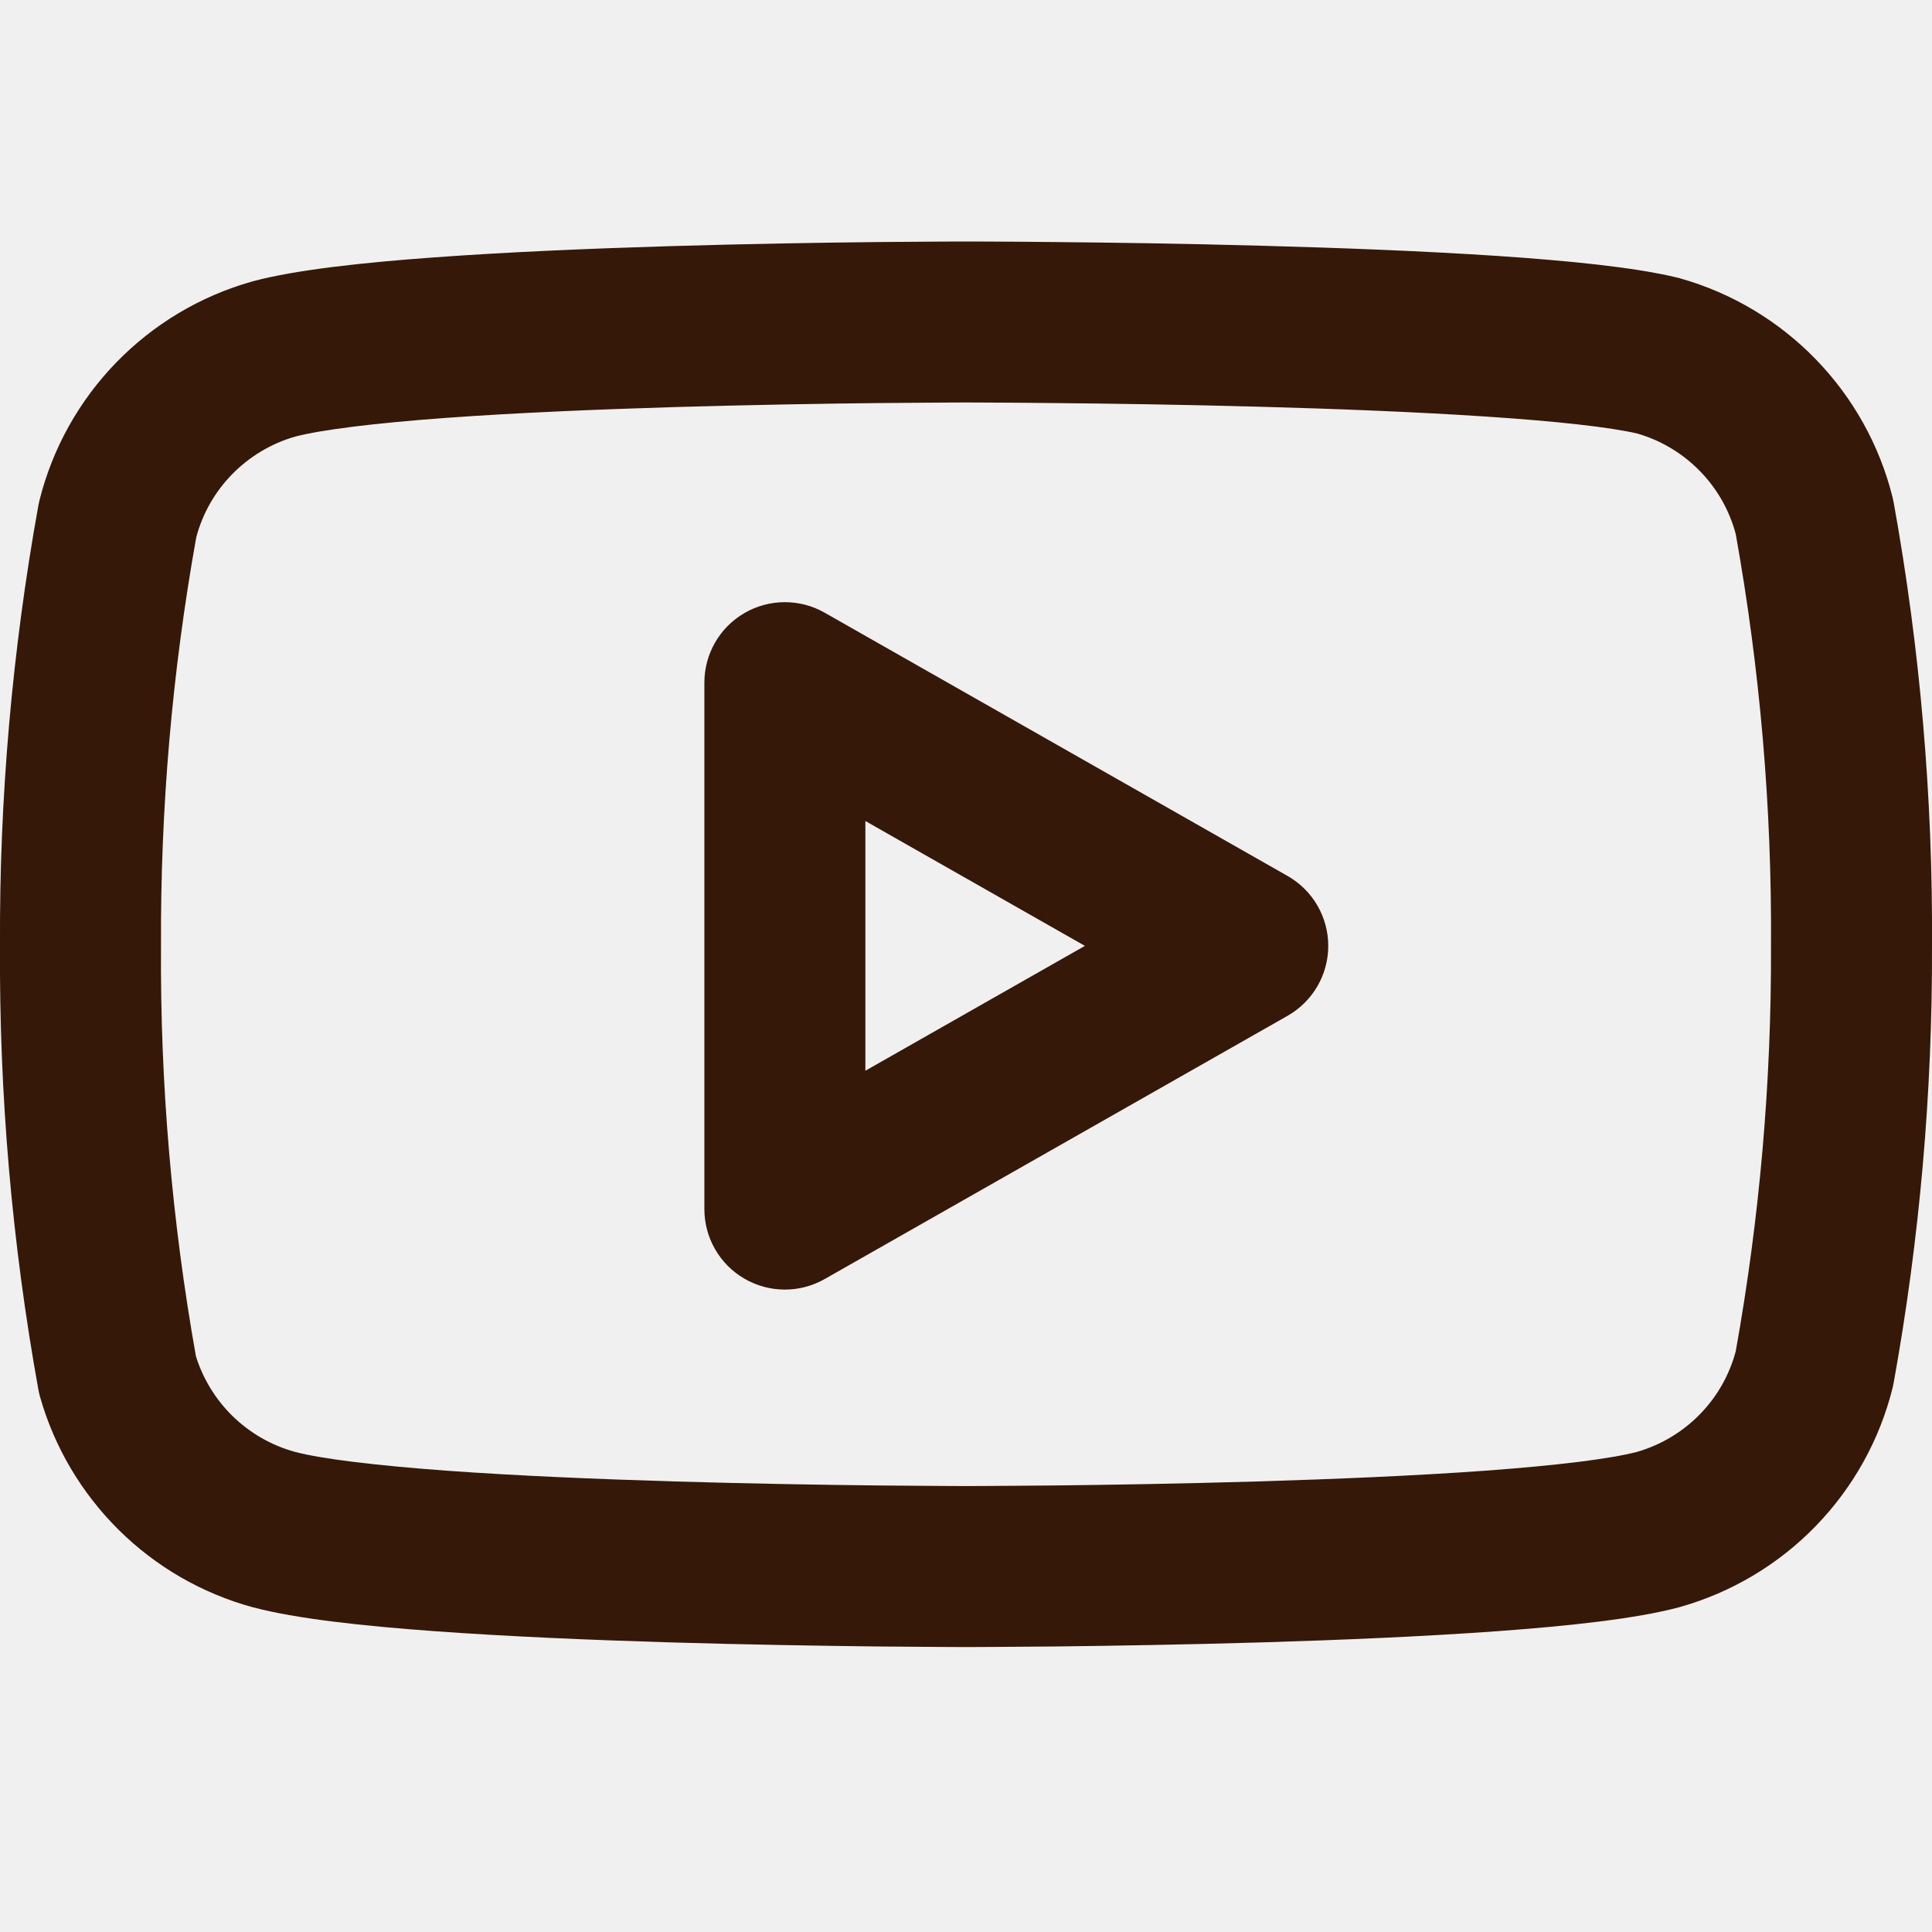
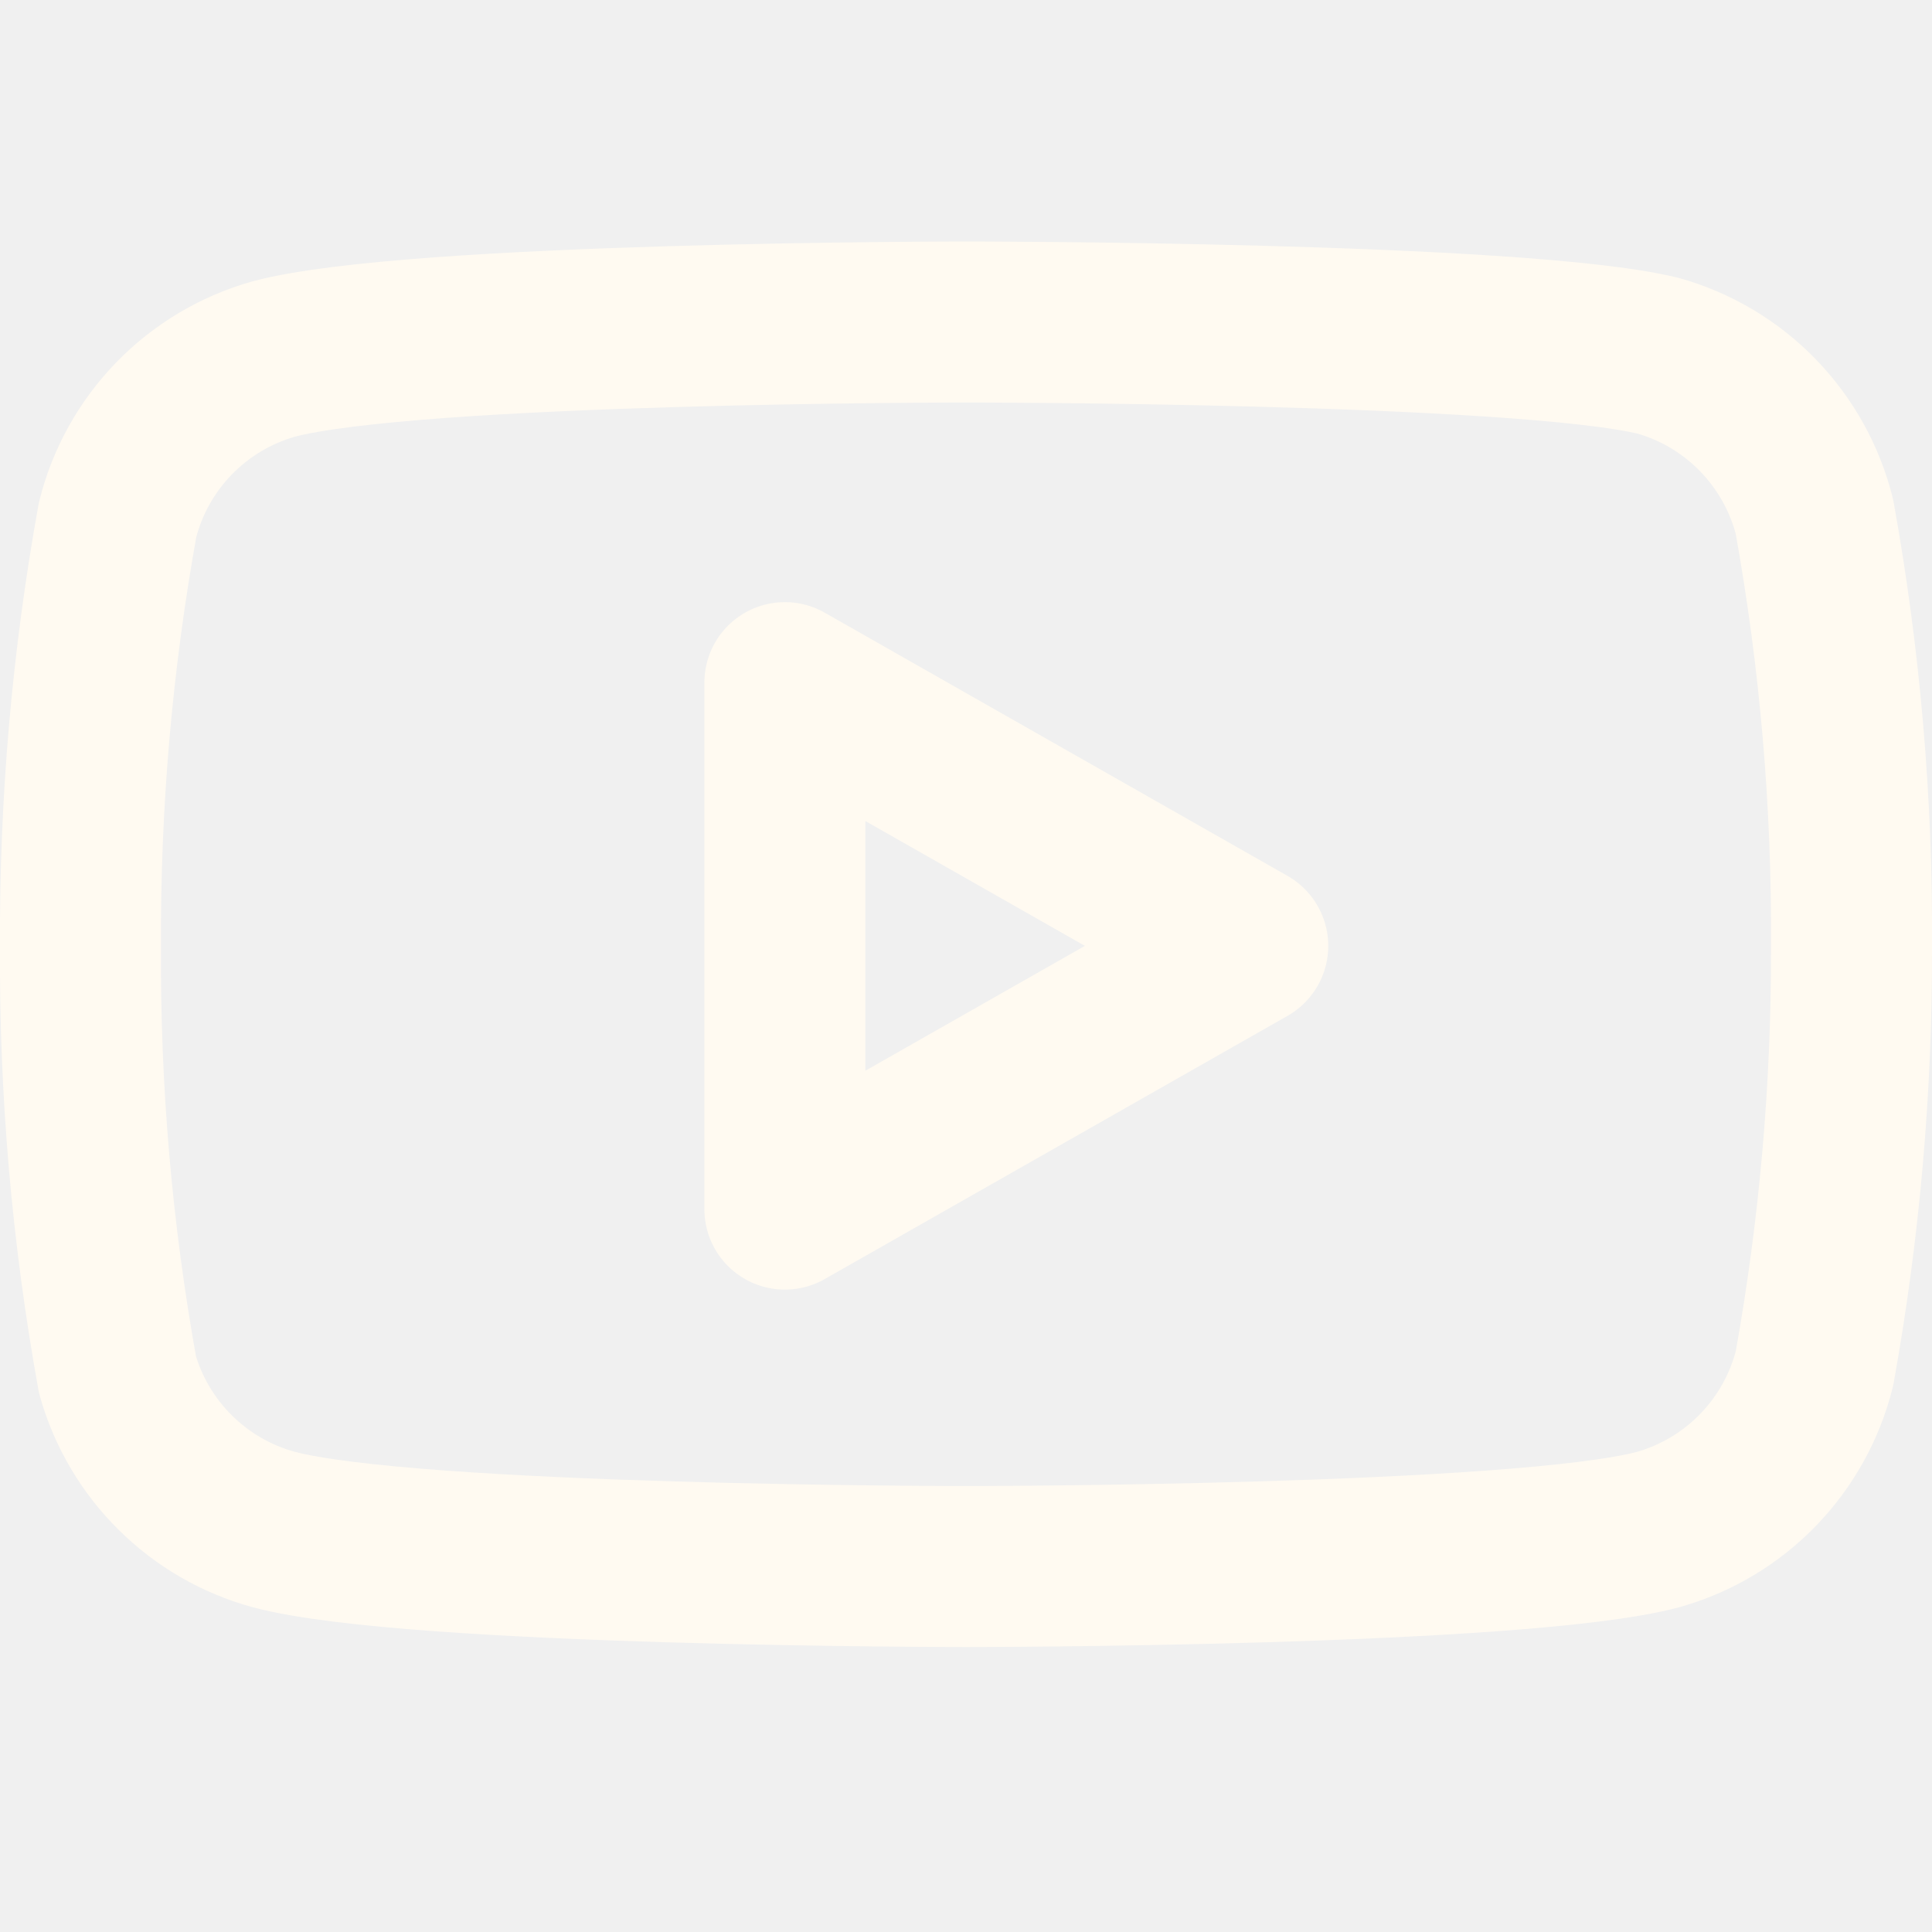
<svg xmlns="http://www.w3.org/2000/svg" width="24" height="24" viewBox="0 0 24 24" fill="none">
-   <g clip-path="url(#clip0_1736_243)">
-     <path fill-rule="evenodd" clip-rule="evenodd" d="M12 3C12 3 12 3 12 4L12 5L11.925 5C11.874 5 11.801 5 11.706 5.001C11.516 5.002 11.242 5.004 10.909 5.007C10.241 5.014 9.334 5.029 8.375 5.057C7.414 5.086 6.409 5.128 5.542 5.191C4.654 5.256 3.994 5.338 3.665 5.424C3.367 5.51 3.096 5.673 2.879 5.896C2.668 6.113 2.516 6.381 2.438 6.674C2.138 8.347 1.992 10.045 2 11.745L2 11.756C1.989 13.463 2.135 15.168 2.434 16.849C2.521 17.126 2.675 17.379 2.882 17.584C3.099 17.798 3.367 17.954 3.661 18.035C3.988 18.122 4.65 18.203 5.542 18.269C6.409 18.332 7.414 18.374 8.375 18.403C9.334 18.431 10.241 18.446 10.909 18.453C11.242 18.456 11.516 18.458 11.706 18.459C11.801 18.46 11.874 18.46 11.925 18.46H12.075C12.126 18.46 12.199 18.46 12.294 18.459C12.484 18.458 12.758 18.456 13.091 18.453C13.759 18.446 14.666 18.431 15.625 18.403C16.586 18.374 17.591 18.332 18.458 18.269C19.346 18.204 20.006 18.122 20.335 18.036C20.633 17.95 20.904 17.788 21.121 17.564C21.332 17.347 21.484 17.079 21.562 16.786C21.86 15.125 22.006 13.441 22 11.754L22 11.744C22.011 10.031 21.864 8.32 21.562 6.634C21.484 6.341 21.332 6.073 21.121 5.856C20.907 5.635 20.64 5.474 20.345 5.387C20.005 5.307 19.343 5.233 18.464 5.175C17.596 5.117 16.589 5.078 15.628 5.052C14.668 5.026 13.76 5.013 13.092 5.007C12.758 5.003 12.485 5.002 12.295 5.001L12.076 5L12 5L12 4C12 3 12 3 12 3L12.08 3C12.131 3 12.207 3 12.303 3.001C12.496 3.002 12.774 3.003 13.112 3.007C13.787 3.013 14.707 3.026 15.682 3.053C16.656 3.079 17.692 3.119 18.597 3.179C19.477 3.238 20.311 3.32 20.837 3.449C20.849 3.451 20.861 3.454 20.872 3.458C21.512 3.639 22.093 3.986 22.556 4.463C23.02 4.941 23.349 5.532 23.51 6.177C23.515 6.199 23.52 6.221 23.524 6.242C23.852 8.06 24.011 9.904 24 11.751C24.006 13.571 23.847 15.387 23.524 17.177C23.52 17.199 23.515 17.221 23.51 17.243C23.349 17.888 23.02 18.479 22.556 18.957C22.093 19.434 21.512 19.781 20.872 19.962L20.858 19.966C20.325 20.109 19.483 20.199 18.603 20.263C17.696 20.329 16.659 20.373 15.685 20.402C14.709 20.431 13.789 20.445 13.113 20.453C12.774 20.456 12.497 20.458 12.304 20.459C12.207 20.46 12.132 20.46 12.08 20.46L12.001 20.46L11.92 20.46C11.868 20.46 11.793 20.46 11.696 20.459C11.503 20.458 11.226 20.456 10.887 20.453C10.211 20.445 9.291 20.431 8.315 20.402C7.341 20.373 6.304 20.329 5.397 20.263C4.517 20.199 3.675 20.109 3.142 19.966L3.136 19.965C2.509 19.793 1.937 19.463 1.475 19.005C1.013 18.548 0.676 17.979 0.498 17.354C0.489 17.322 0.482 17.29 0.476 17.258C0.148 15.44 -0.011 13.596 7.33562e-06 11.749C-0.009 9.916 0.151 8.086 0.476 6.283C0.48 6.261 0.485 6.239 0.49 6.217C0.651 5.572 0.98 4.981 1.444 4.503C1.907 4.026 2.488 3.679 3.128 3.498L3.142 3.494C3.675 3.351 4.517 3.261 5.397 3.197C6.304 3.131 7.341 3.087 8.315 3.058C9.291 3.029 10.211 3.014 10.887 3.007C11.226 3.004 11.503 3.002 11.696 3.001C11.793 3 11.868 3 11.92 3L12 3Z" fill="#351808" />
-     <path fill-rule="evenodd" clip-rule="evenodd" d="M9.247 7.616C9.555 7.437 9.935 7.435 10.244 7.611L15.994 10.881C16.307 11.059 16.5 11.39 16.5 11.75C16.5 12.11 16.307 12.441 15.994 12.619L10.244 15.889C9.935 16.065 9.555 16.063 9.247 15.884C8.939 15.705 8.75 15.376 8.75 15.02V8.48C8.75 8.124 8.939 7.795 9.247 7.616ZM10.75 10.199V13.301L13.477 11.75L10.75 10.199Z" fill="#351808" />
-   </g>
-   <defs>
-     <clipPath id="clip0_1736_243">
-       <rect width="24" height="24" fill="white" />
-     </clipPath>
-   </defs>
+   <path d="M22.54 6.42C22.421 5.945 22.179 5.511 21.838 5.159C21.498 4.808 21.07 4.553 20.6 4.42C18.88 4 12 4 12 4C12 4 5.12 4 3.4 4.46C2.929 4.593 2.502 4.848 2.161 5.199C1.82 5.551 1.578 5.985 1.46 6.46C1.145 8.206 0.991 9.976 1 11.75C0.988 13.537 1.142 15.321 1.46 17.08C1.591 17.54 1.838 17.958 2.178 18.294C2.518 18.631 2.938 18.874 3.4 19C5.12 19.46 12 19.46 12 19.46C12 19.46 18.88 19.46 20.6 19C21.07 18.867 21.498 18.612 21.838 18.261C22.179 17.909 22.421 17.475 22.54 17C22.852 15.268 23.006 13.51 23 11.75C23.011 9.963 22.857 8.179 22.54 6.42Z" stroke="#FFFAF1" stroke-width="2" stroke-linecap="round" stroke-linejoin="round" />
+   <path d="M9.75 15.02L15.5 11.75L9.75 8.48V15.02Z" stroke="#FFFAF1" stroke-width="2" stroke-linecap="round" stroke-linejoin="round" />
</svg>
